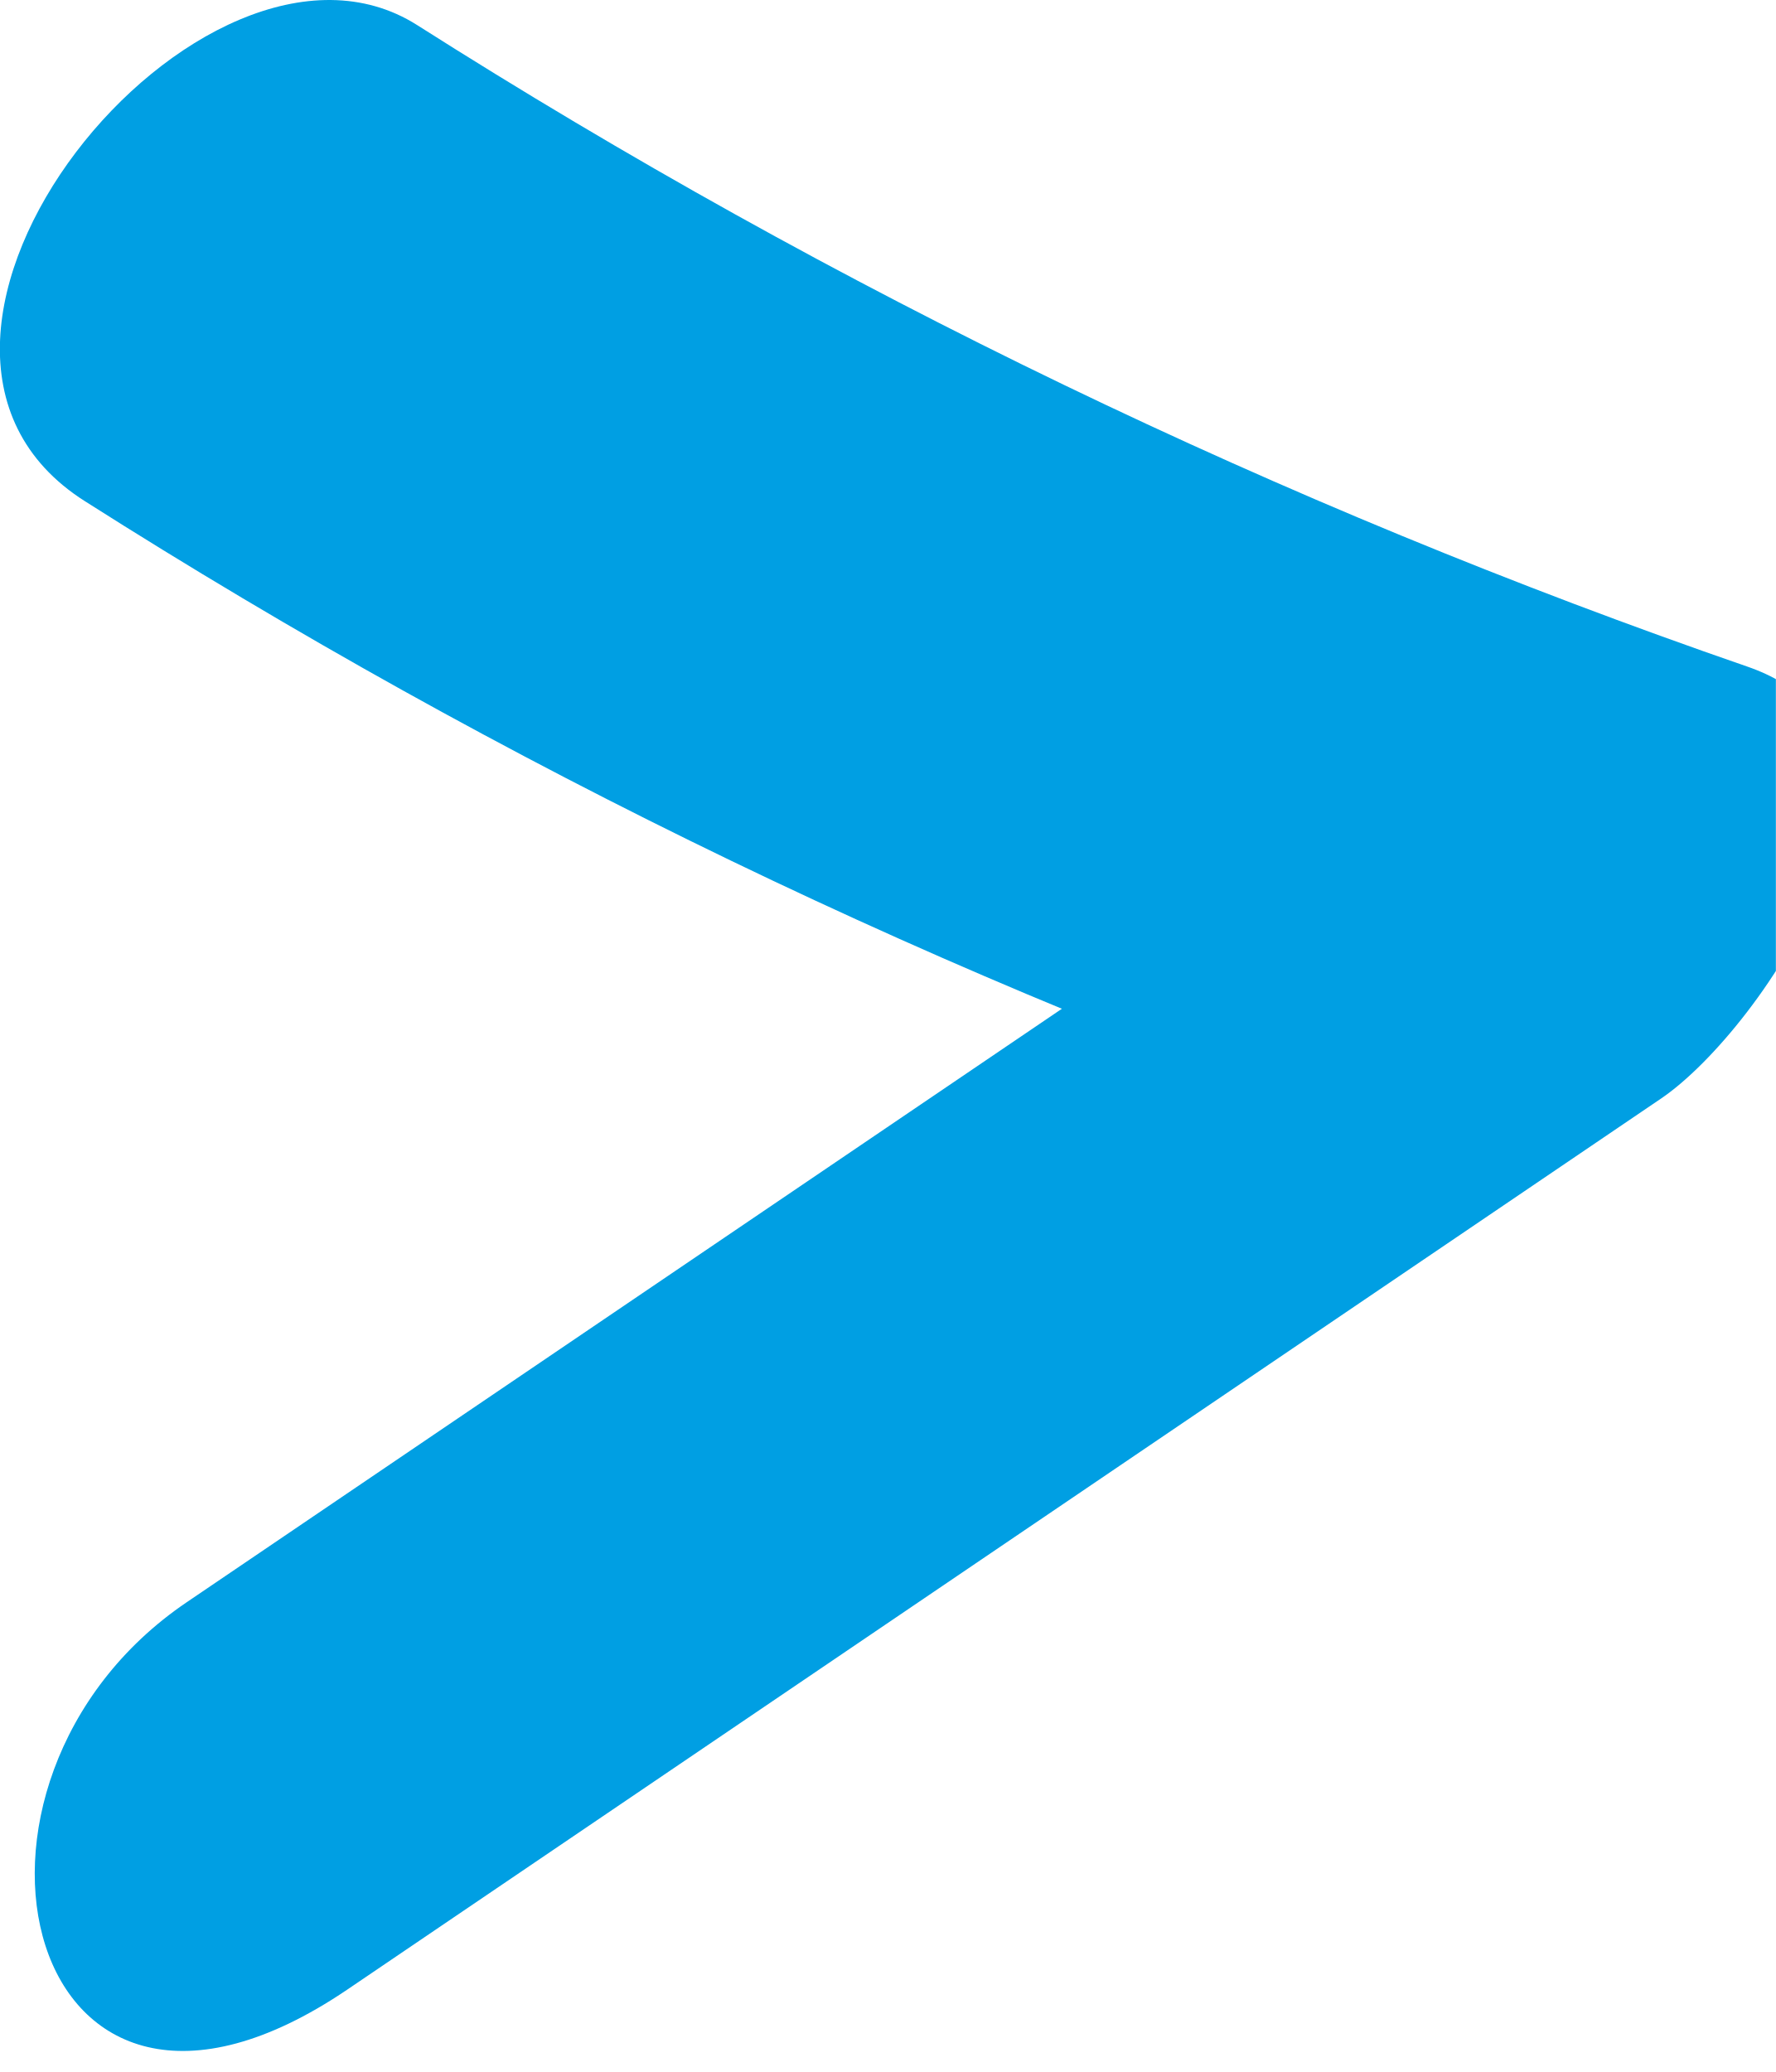
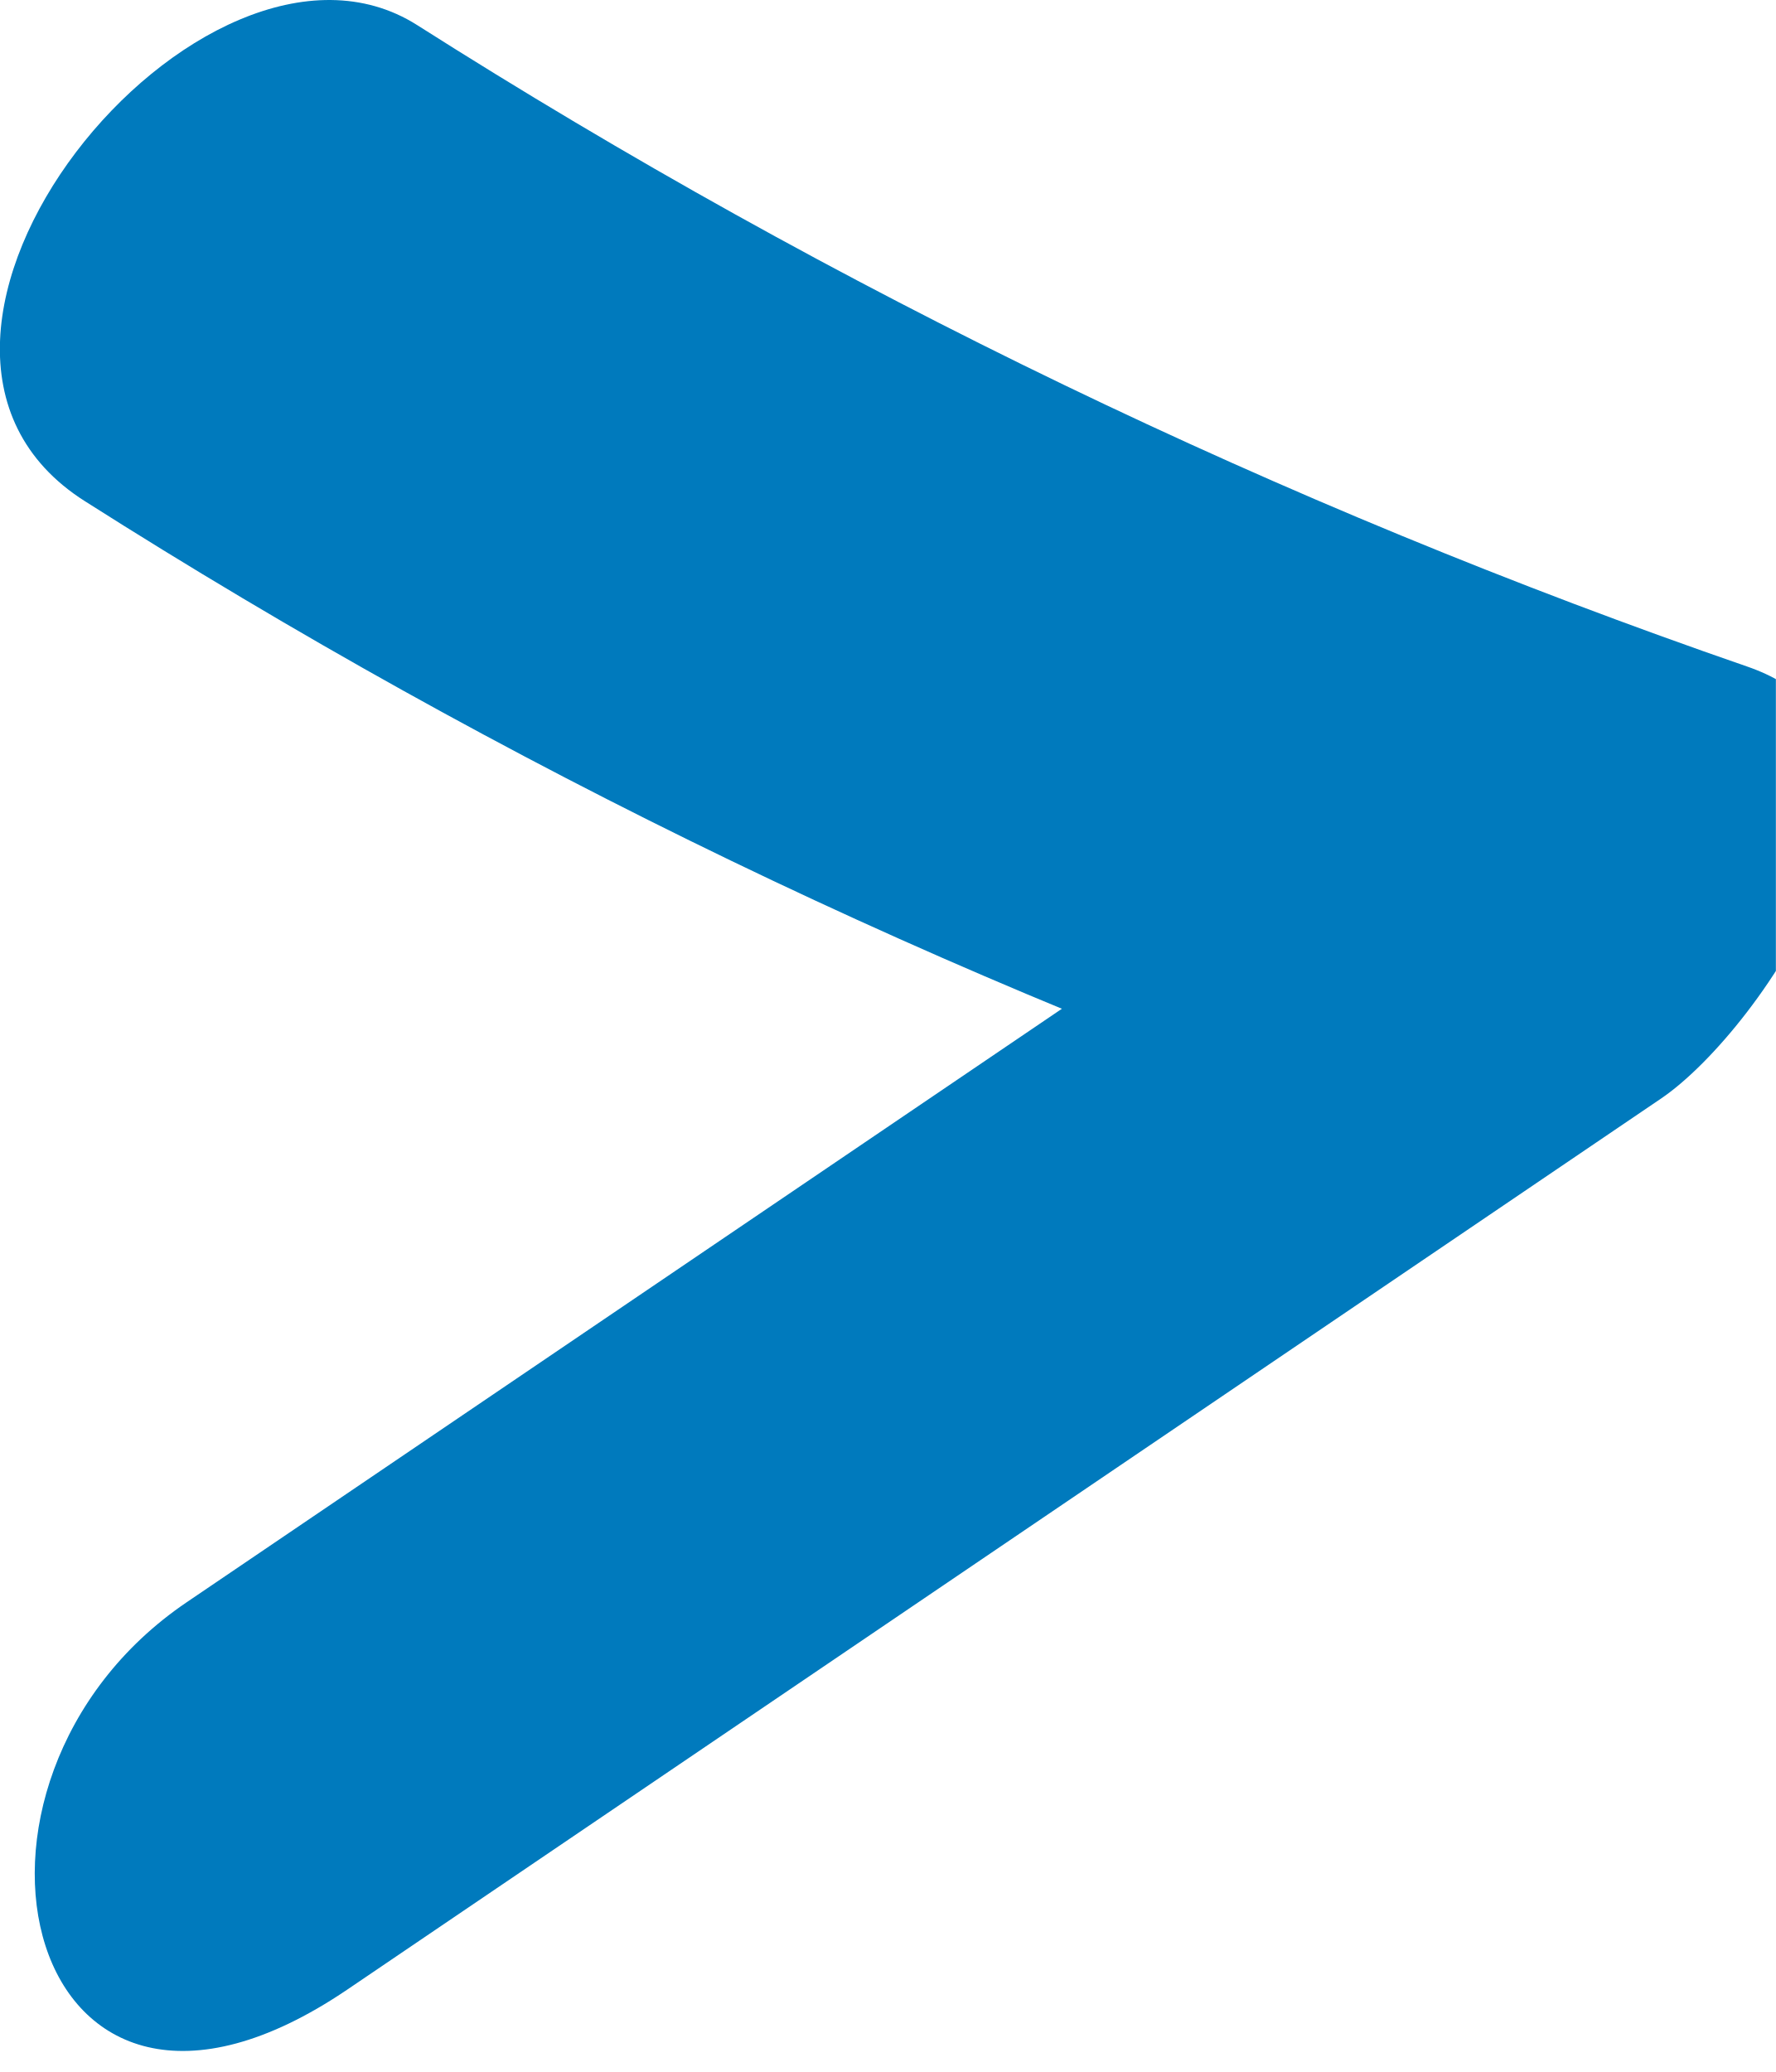
<svg xmlns="http://www.w3.org/2000/svg" width="12" height="14" viewBox="0 0 12 14">
  <defs>
    <clipPath id="clip-path">
      <rect width="12" height="14" fill="none" />
    </clipPath>
  </defs>
  <g id="list-bullet" clip-path="url(#clip-path)">
-     <path id="Pfad_11895" data-name="Pfad 11895" d="M0,0A42.854,42.854,0,0,0,8.989,4.335l.582-2.918L.69,7.439c-1.8,1.218-1.109,4.1,1.081,2.62l8.881-6.023c.685-.465,2-2.427.582-2.918A42.877,42.877,0,0,1,2.245-3.217C.8-4.132-1.707-1.083,0,0" transform="translate(0.573 3.386)" fill="#009fe3" />
+     <path id="Pfad_11895" data-name="Pfad 11895" d="M0,0A42.854,42.854,0,0,0,8.989,4.335l.582-2.918L.69,7.439c-1.8,1.218-1.109,4.1,1.081,2.62l8.881-6.023c.685-.465,2-2.427.582-2.918A42.877,42.877,0,0,1,2.245-3.217C.8-4.132-1.707-1.083,0,0" transform="translate(0.573 3.386)" fill="#007ABD" />
  </g>
</svg>
